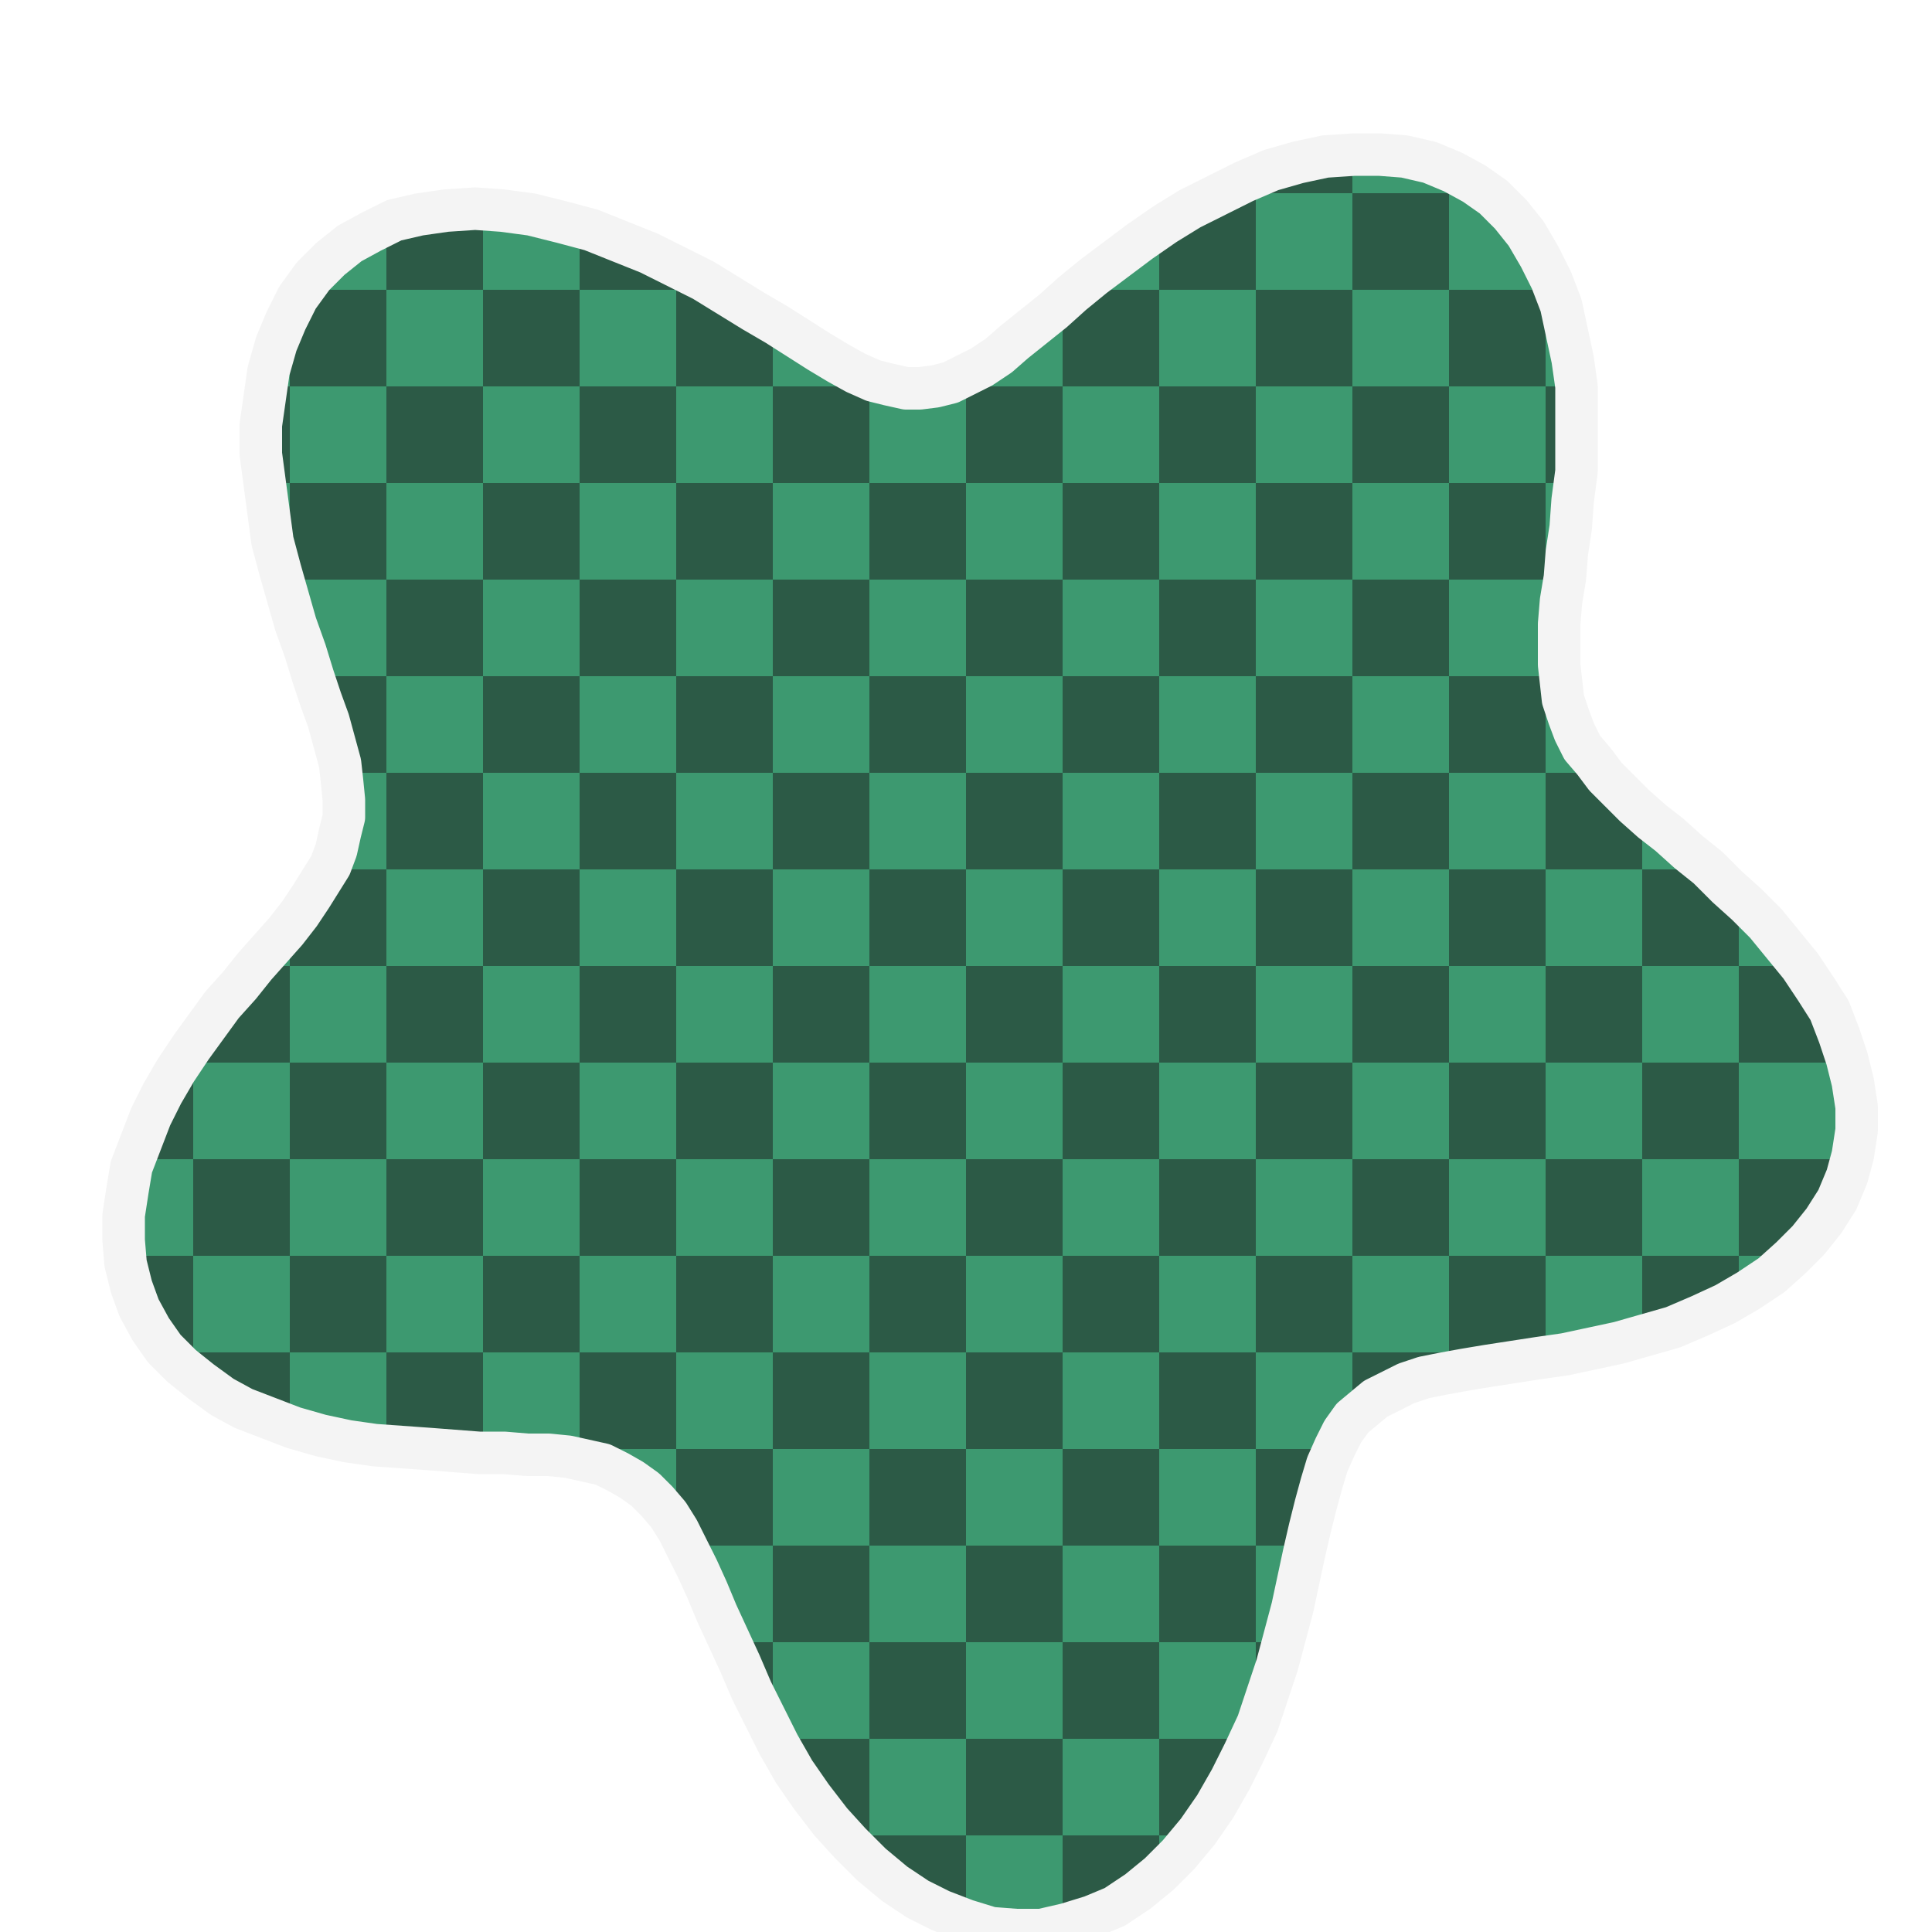
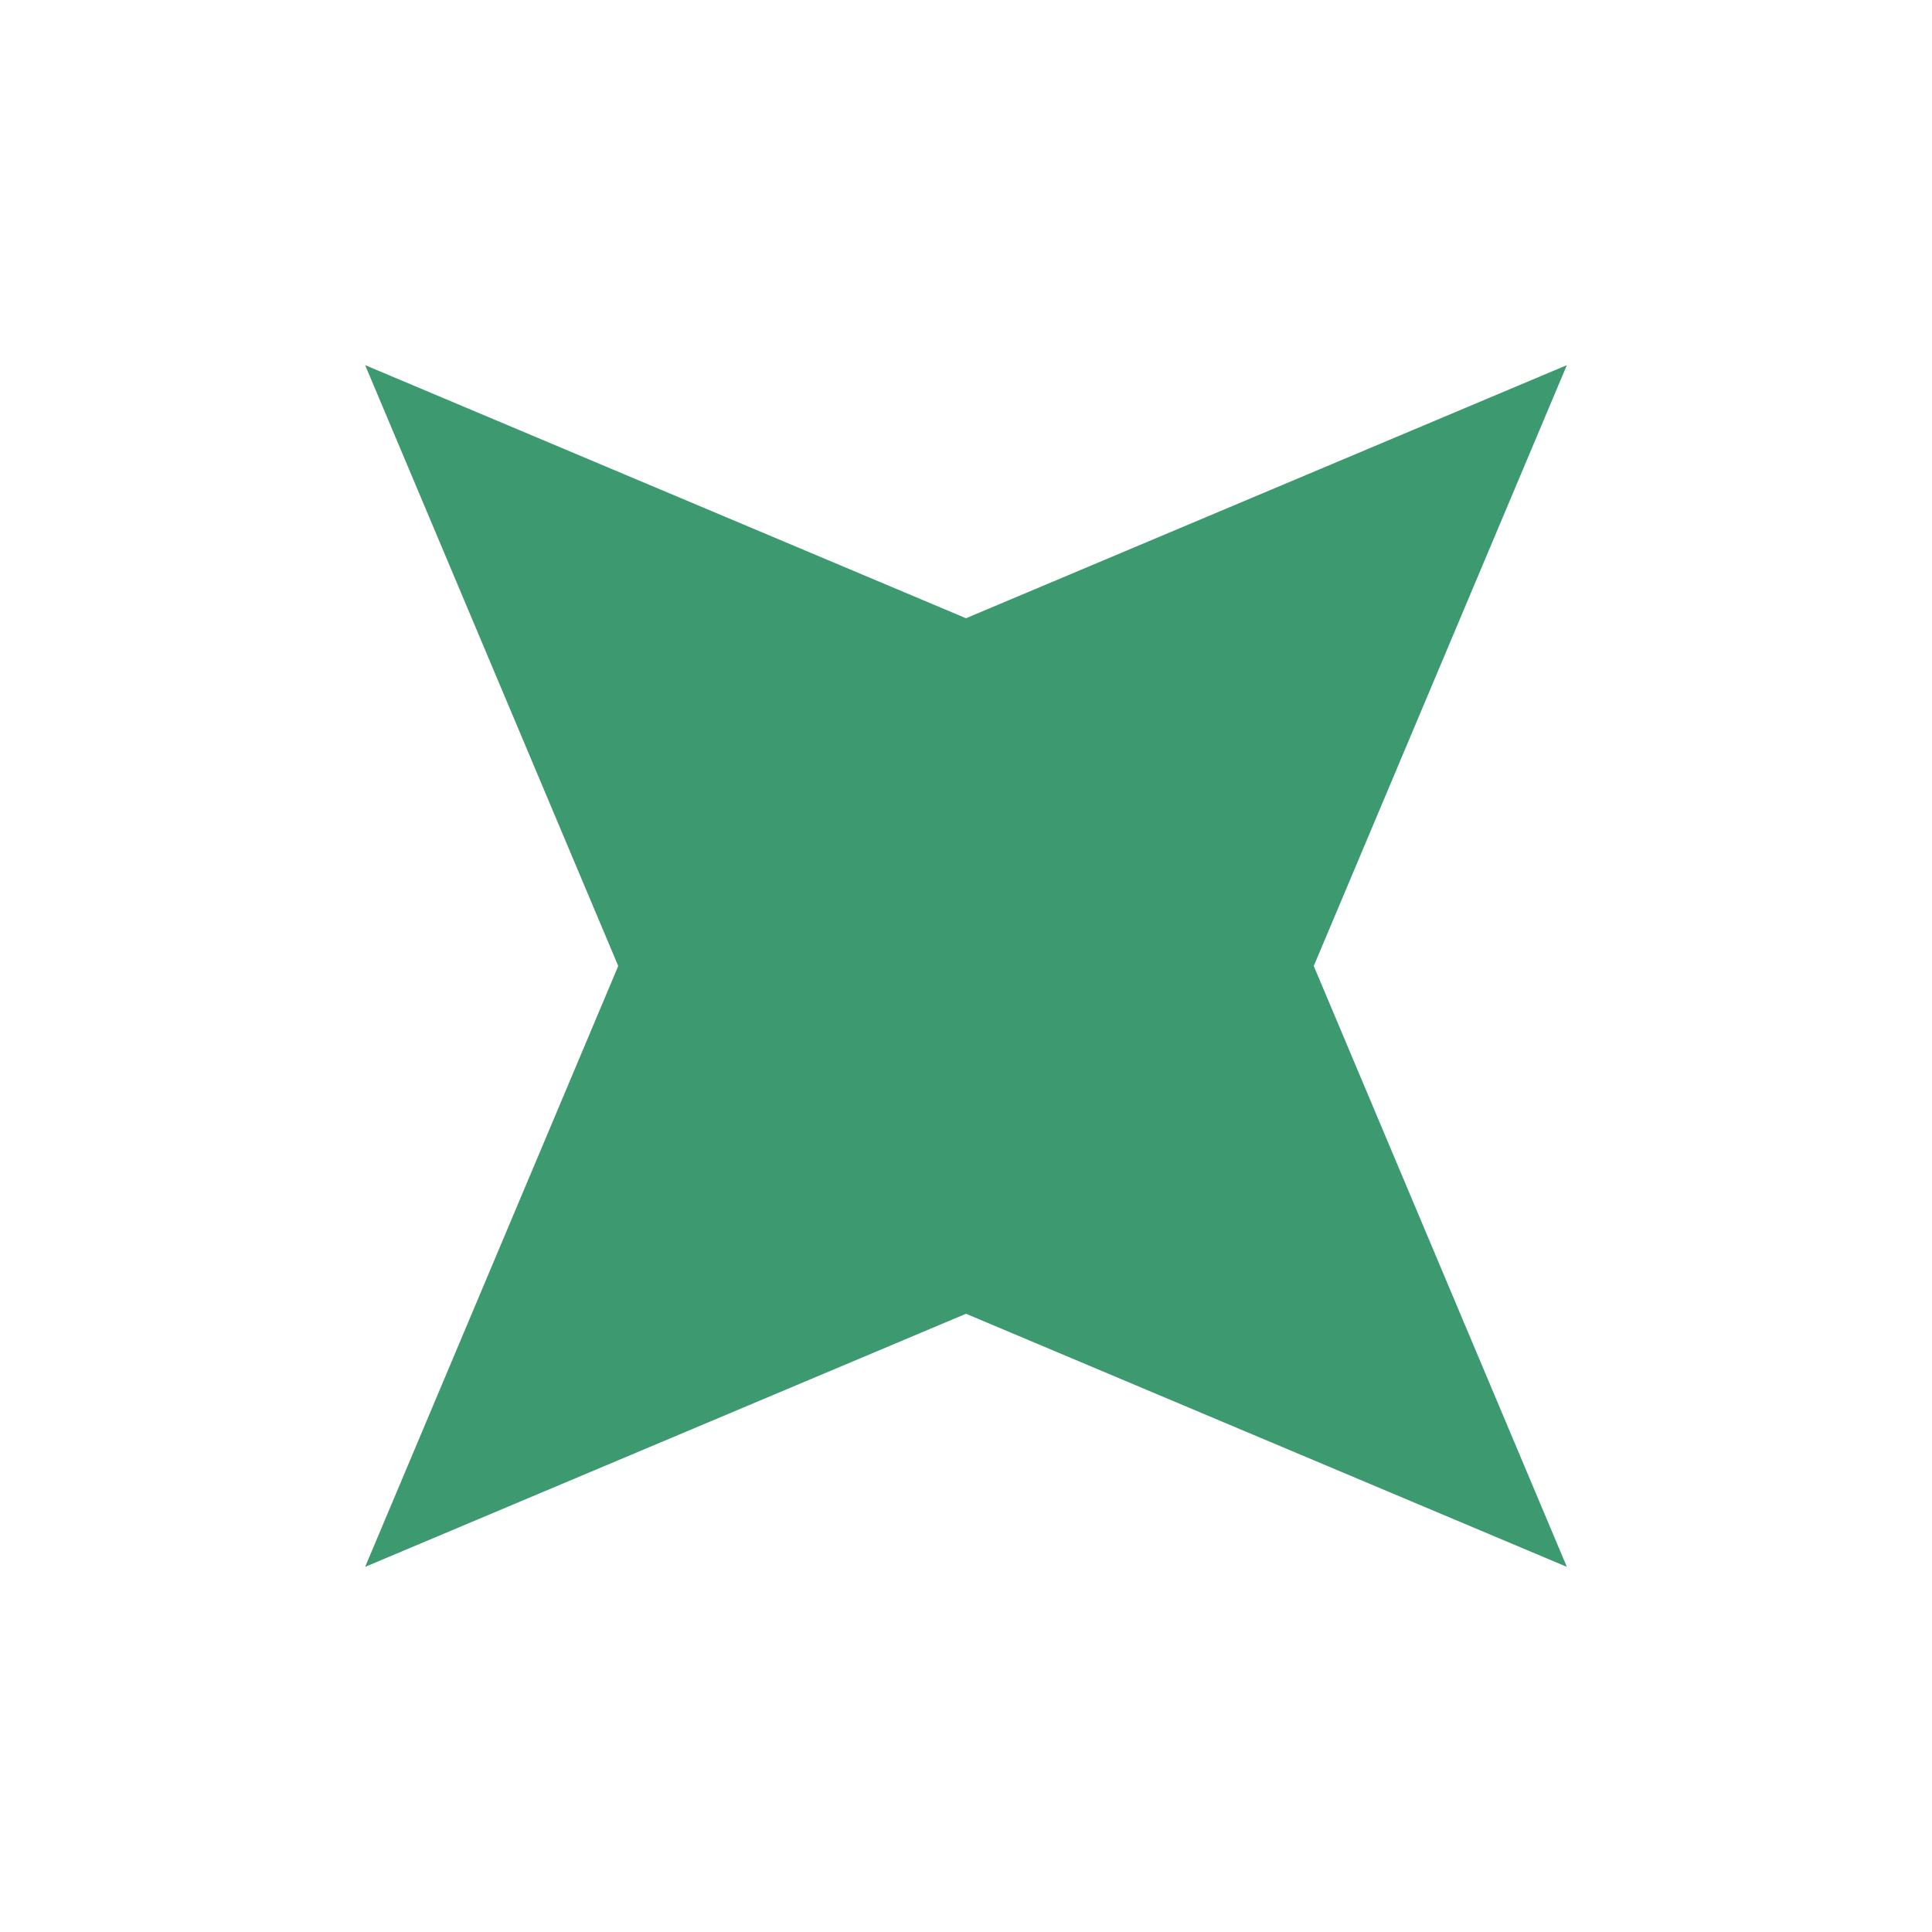
- <svg xmlns="http://www.w3.org/2000/svg" viewBox="0 0 100 100" width="100" height="100">
-   <defs>
-     <pattern id="p3" width="10" height="10" patternUnits="userSpaceOnUse">
-       <rect width="10" height="10" fill="#3d9970" />
-       <rect width="5" height="5" fill="#1b1b1b" opacity="0.5" />
-       <rect x="5" y="5" width="5" height="5" fill="#1b1b1b" opacity="0.5" />
-     </pattern>
-   </defs>
-   <path d="M 93.2 50.0 L 94.0 51.2 L 94.7 52.3 L 95.2 53.6 L 95.6 54.8 L 95.9 56.0 L 96.1 57.3 L 96.1 58.5 L 95.9 59.8 L 95.6 60.9 L 95.1 62.1 L 94.4 63.2 L 93.6 64.2 L 92.7 65.1 L 91.7 66.0 L 90.5 66.8 L 89.3 67.5 L 88.0 68.1 L 86.6 68.7 L 85.2 69.1 L 83.8 69.5 L 82.4 69.8 L 81.0 70.1 L 79.6 70.3 L 78.3 70.5 L 77.0 70.7 L 75.8 70.9 L 74.7 71.1 L 73.7 71.3 L 72.8 71.6 L 72.0 72.0 L 71.2 72.4 L 70.6 72.9 L 70.0 73.4 L 69.5 74.1 L 69.1 74.9 L 68.7 75.8 L 68.4 76.8 L 68.1 77.9 L 67.8 79.1 L 67.5 80.4 L 67.2 81.8 L 66.9 83.2 L 66.5 84.7 L 66.1 86.2 L 65.6 87.7 L 65.1 89.2 L 64.4 90.7 L 63.7 92.1 L 62.9 93.5 L 62.0 94.8 L 61.0 96.0 L 60.0 97.0 L 58.9 97.9 L 57.7 98.7 L 56.5 99.2 L 55.2 99.6 L 53.9 99.9 L 52.6 99.9 L 51.3 99.8 L 50.0 99.4 L 48.7 98.9 L 47.5 98.3 L 46.3 97.5 L 45.1 96.5 L 44.0 95.4 L 43.0 94.3 L 42.0 93.0 L 41.1 91.7 L 40.3 90.3 L 39.6 88.9 L 38.9 87.5 L 38.3 86.1 L 37.7 84.8 L 37.1 83.5 L 36.6 82.3 L 36.1 81.2 L 35.6 80.2 L 35.1 79.2 L 34.6 78.4 L 34.0 77.7 L 33.4 77.1 L 32.7 76.6 L 32.0 76.2 L 31.2 75.8 L 30.3 75.6 L 29.4 75.4 L 28.4 75.3 L 27.3 75.3 L 26.1 75.2 L 24.8 75.2 L 23.5 75.1 L 22.2 75.0 L 20.8 74.9 L 19.4 74.8 L 18.0 74.6 L 16.6 74.3 L 15.2 73.9 L 13.9 73.4 L 12.6 72.9 L 11.5 72.3 L 10.4 71.5 L 9.4 70.7 L 8.5 69.8 L 7.8 68.8 L 7.2 67.7 L 6.8 66.6 L 6.5 65.4 L 6.4 64.2 L 6.4 62.9 L 6.6 61.6 L 6.8 60.4 L 7.3 59.1 L 7.8 57.8 L 8.4 56.6 L 9.1 55.4 L 9.9 54.2 L 10.7 53.1 L 11.5 52.0 L 12.4 51.0 L 13.2 50.0 L 14.0 49.1 L 14.8 48.2 L 15.5 47.3 L 16.1 46.4 L 16.6 45.6 L 17.1 44.8 L 17.4 44.0 L 17.6 43.1 L 17.8 42.3 L 17.8 41.4 L 17.7 40.4 L 17.6 39.5 L 17.3 38.4 L 17.0 37.3 L 16.6 36.2 L 16.2 35.0 L 15.8 33.7 L 15.3 32.3 L 14.9 30.9 L 14.5 29.5 L 14.1 28.0 L 13.9 26.5 L 13.7 25.0 L 13.5 23.5 L 13.5 22.0 L 13.7 20.6 L 13.9 19.2 L 14.3 17.8 L 14.8 16.6 L 15.4 15.4 L 16.2 14.3 L 17.1 13.4 L 18.1 12.6 L 19.2 12.0 L 20.4 11.4 L 21.7 11.1 L 23.1 10.9 L 24.6 10.8 L 26.0 10.9 L 27.5 11.1 L 29.1 11.5 L 30.6 11.9 L 32.1 12.5 L 33.6 13.1 L 35.0 13.8 L 36.4 14.5 L 37.7 15.3 L 39.0 16.1 L 40.2 16.8 L 41.3 17.5 L 42.4 18.2 L 43.4 18.8 L 44.3 19.3 L 45.2 19.7 L 46.0 19.9 L 46.9 20.1 L 47.6 20.1 L 48.4 20.0 L 49.2 19.8 L 50.0 19.4 L 50.8 19.0 L 51.7 18.4 L 52.5 17.7 L 53.5 16.9 L 54.5 16.1 L 55.5 15.2 L 56.6 14.3 L 57.8 13.4 L 59.0 12.5 L 60.3 11.6 L 61.6 10.8 L 63.0 10.1 L 64.4 9.4 L 65.8 8.8 L 67.2 8.4 L 68.6 8.1 L 70.1 8.0 L 71.4 8.0 L 72.7 8.1 L 74.0 8.4 L 75.2 8.9 L 76.3 9.5 L 77.3 10.2 L 78.2 11.1 L 79.0 12.1 L 79.7 13.3 L 80.3 14.5 L 80.8 15.8 L 81.1 17.2 L 81.4 18.6 L 81.6 20.0 L 81.6 21.5 L 81.6 23.0 L 81.6 24.4 L 81.4 25.9 L 81.3 27.3 L 81.1 28.6 L 81.0 29.9 L 80.8 31.1 L 80.7 32.3 L 80.7 33.3 L 80.7 34.4 L 80.8 35.3 L 80.9 36.2 L 81.2 37.1 L 81.5 37.9 L 81.9 38.7 L 82.5 39.4 L 83.1 40.2 L 83.8 40.9 L 84.6 41.7 L 85.5 42.5 L 86.4 43.2 L 87.4 44.1 L 88.4 44.9 L 89.4 45.9 L 90.4 46.8 L 91.4 47.8 L 92.3 48.9 Z" fill="url(#p3)" stroke="#f4f4f4" stroke-width="2.2" stroke-linejoin="round" />
+ <svg xmlns="http://www.w3.org/2000/svg" viewBox="0 0 100 100" width="100" height="100" color="#3d9970" fill="currentColor">
+   <path d="M 81.1 18.9 L 68.0 50.0 L 81.1 81.1 L 50.0 68.0 L 18.9 81.1 L 32.0 50.0 L 18.9 18.9 L 50.0 32.0 Z" />
</svg>
